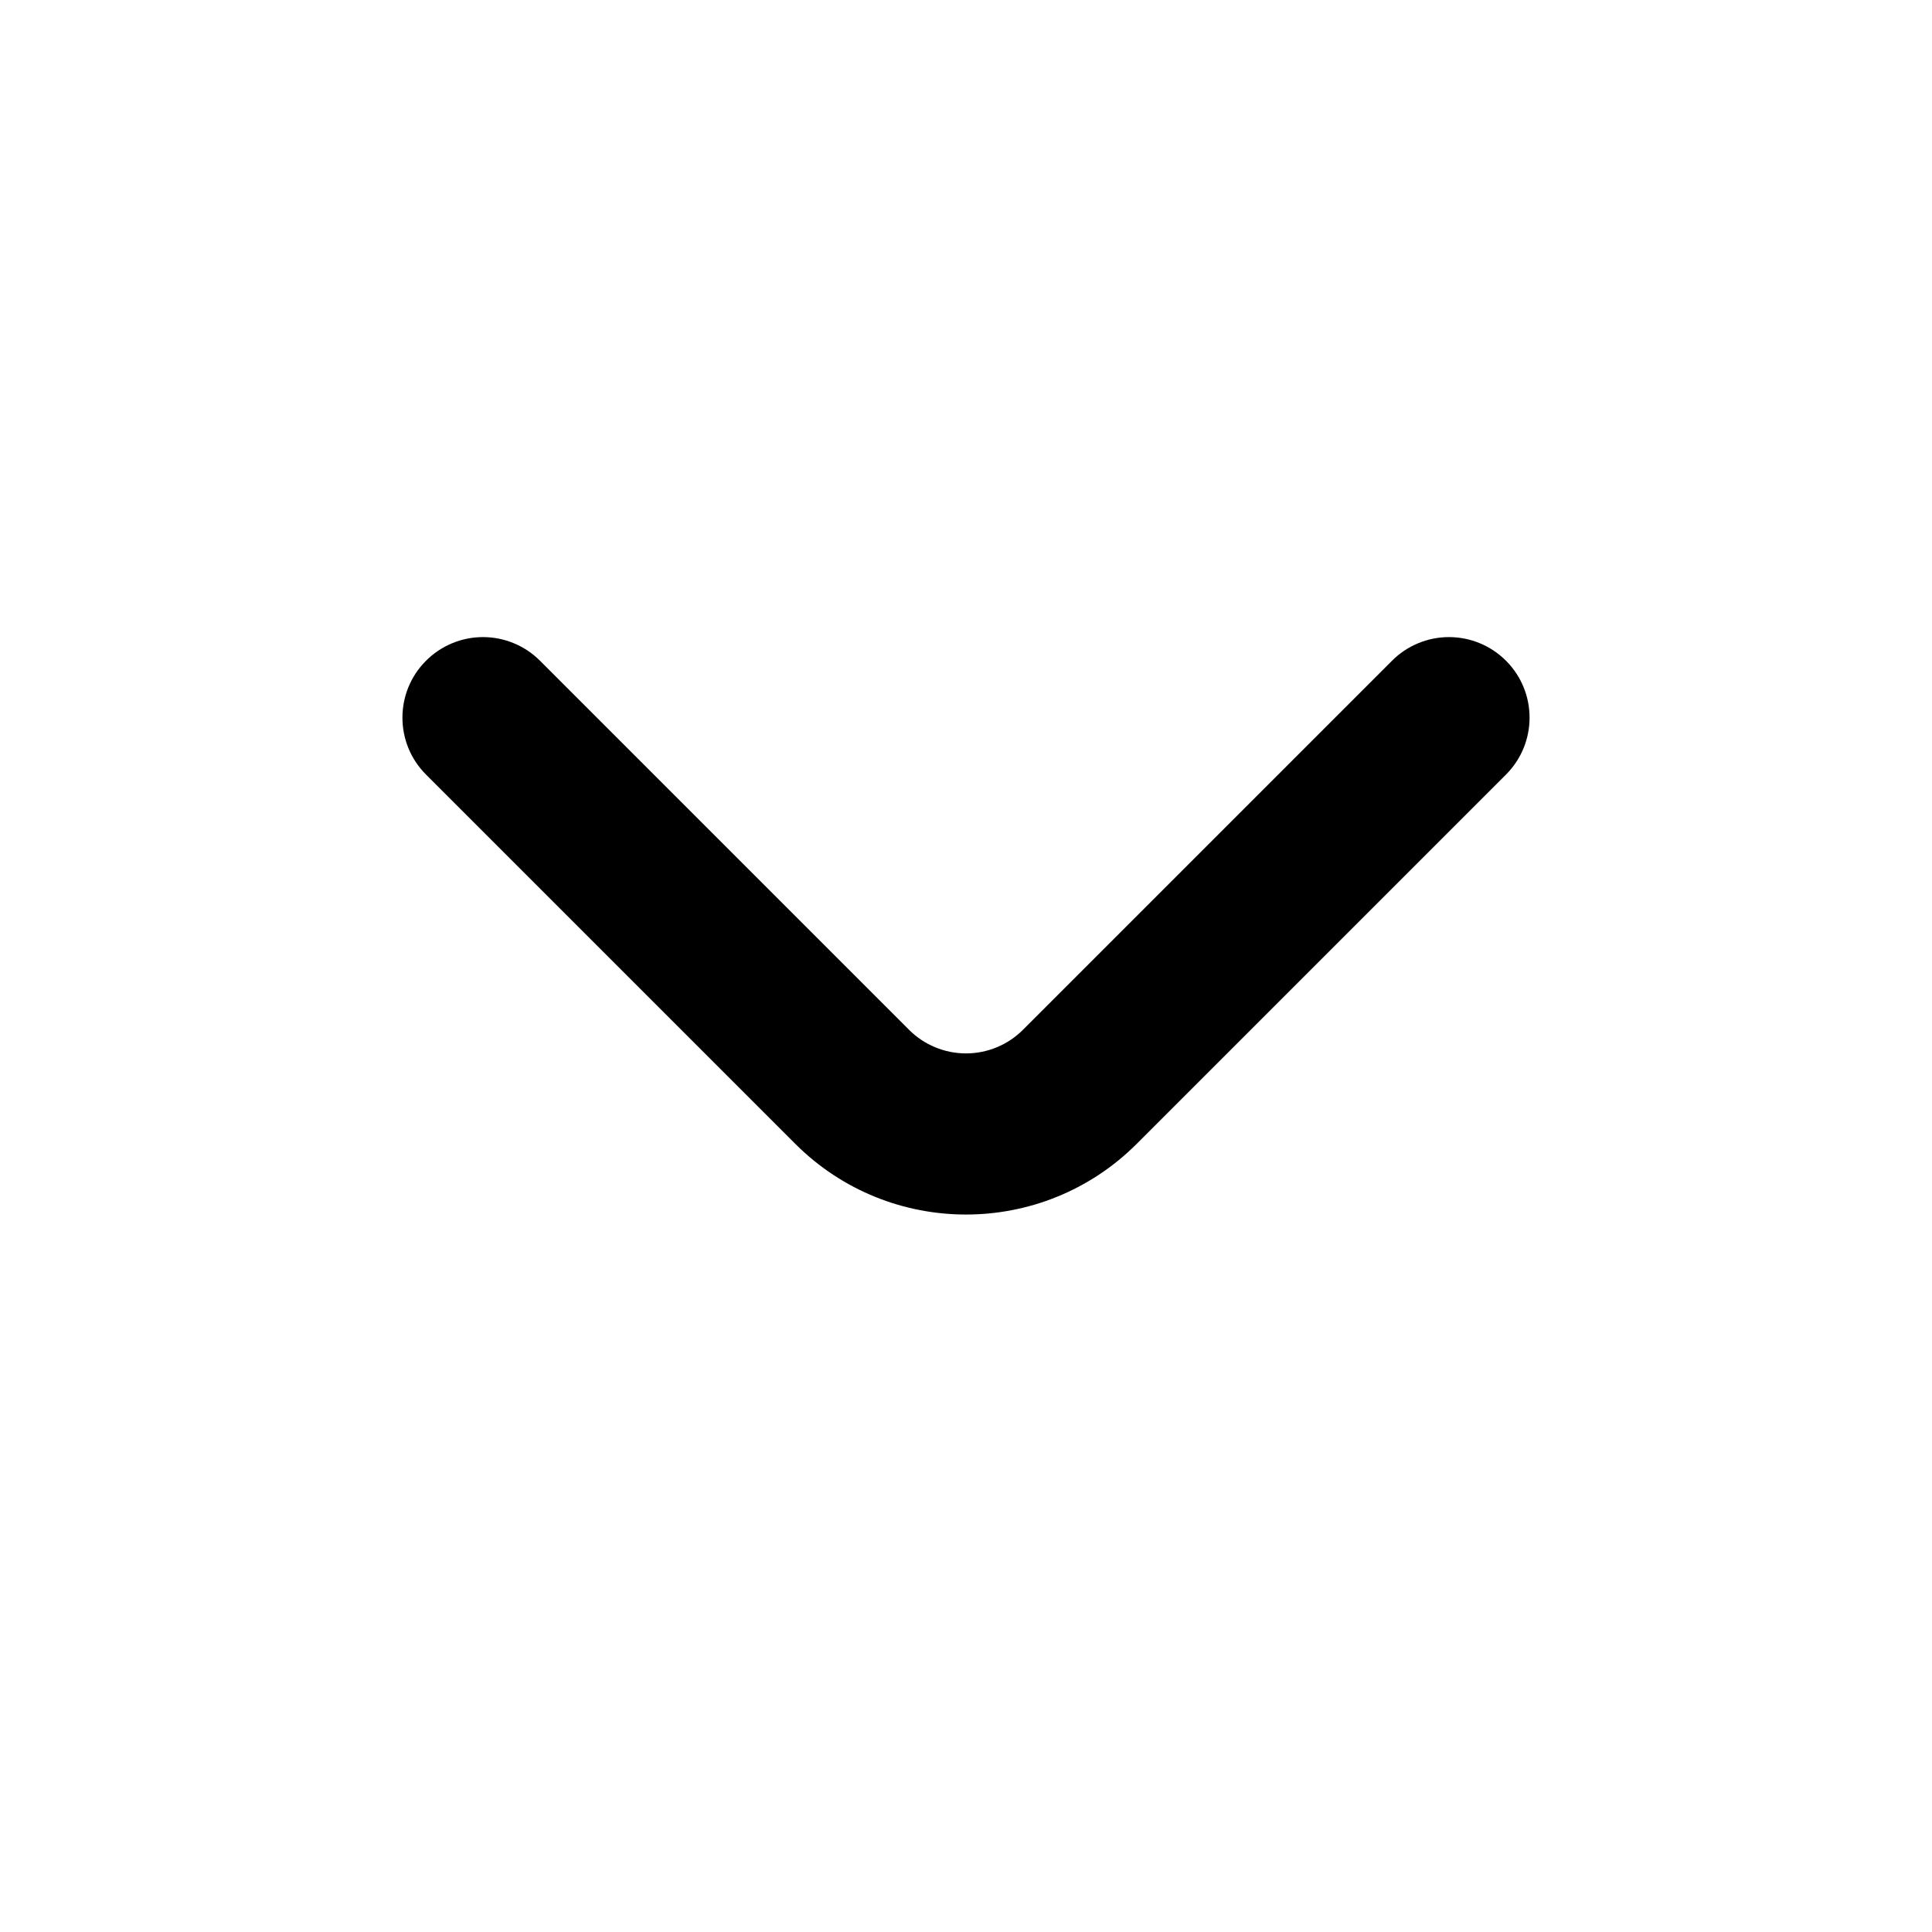
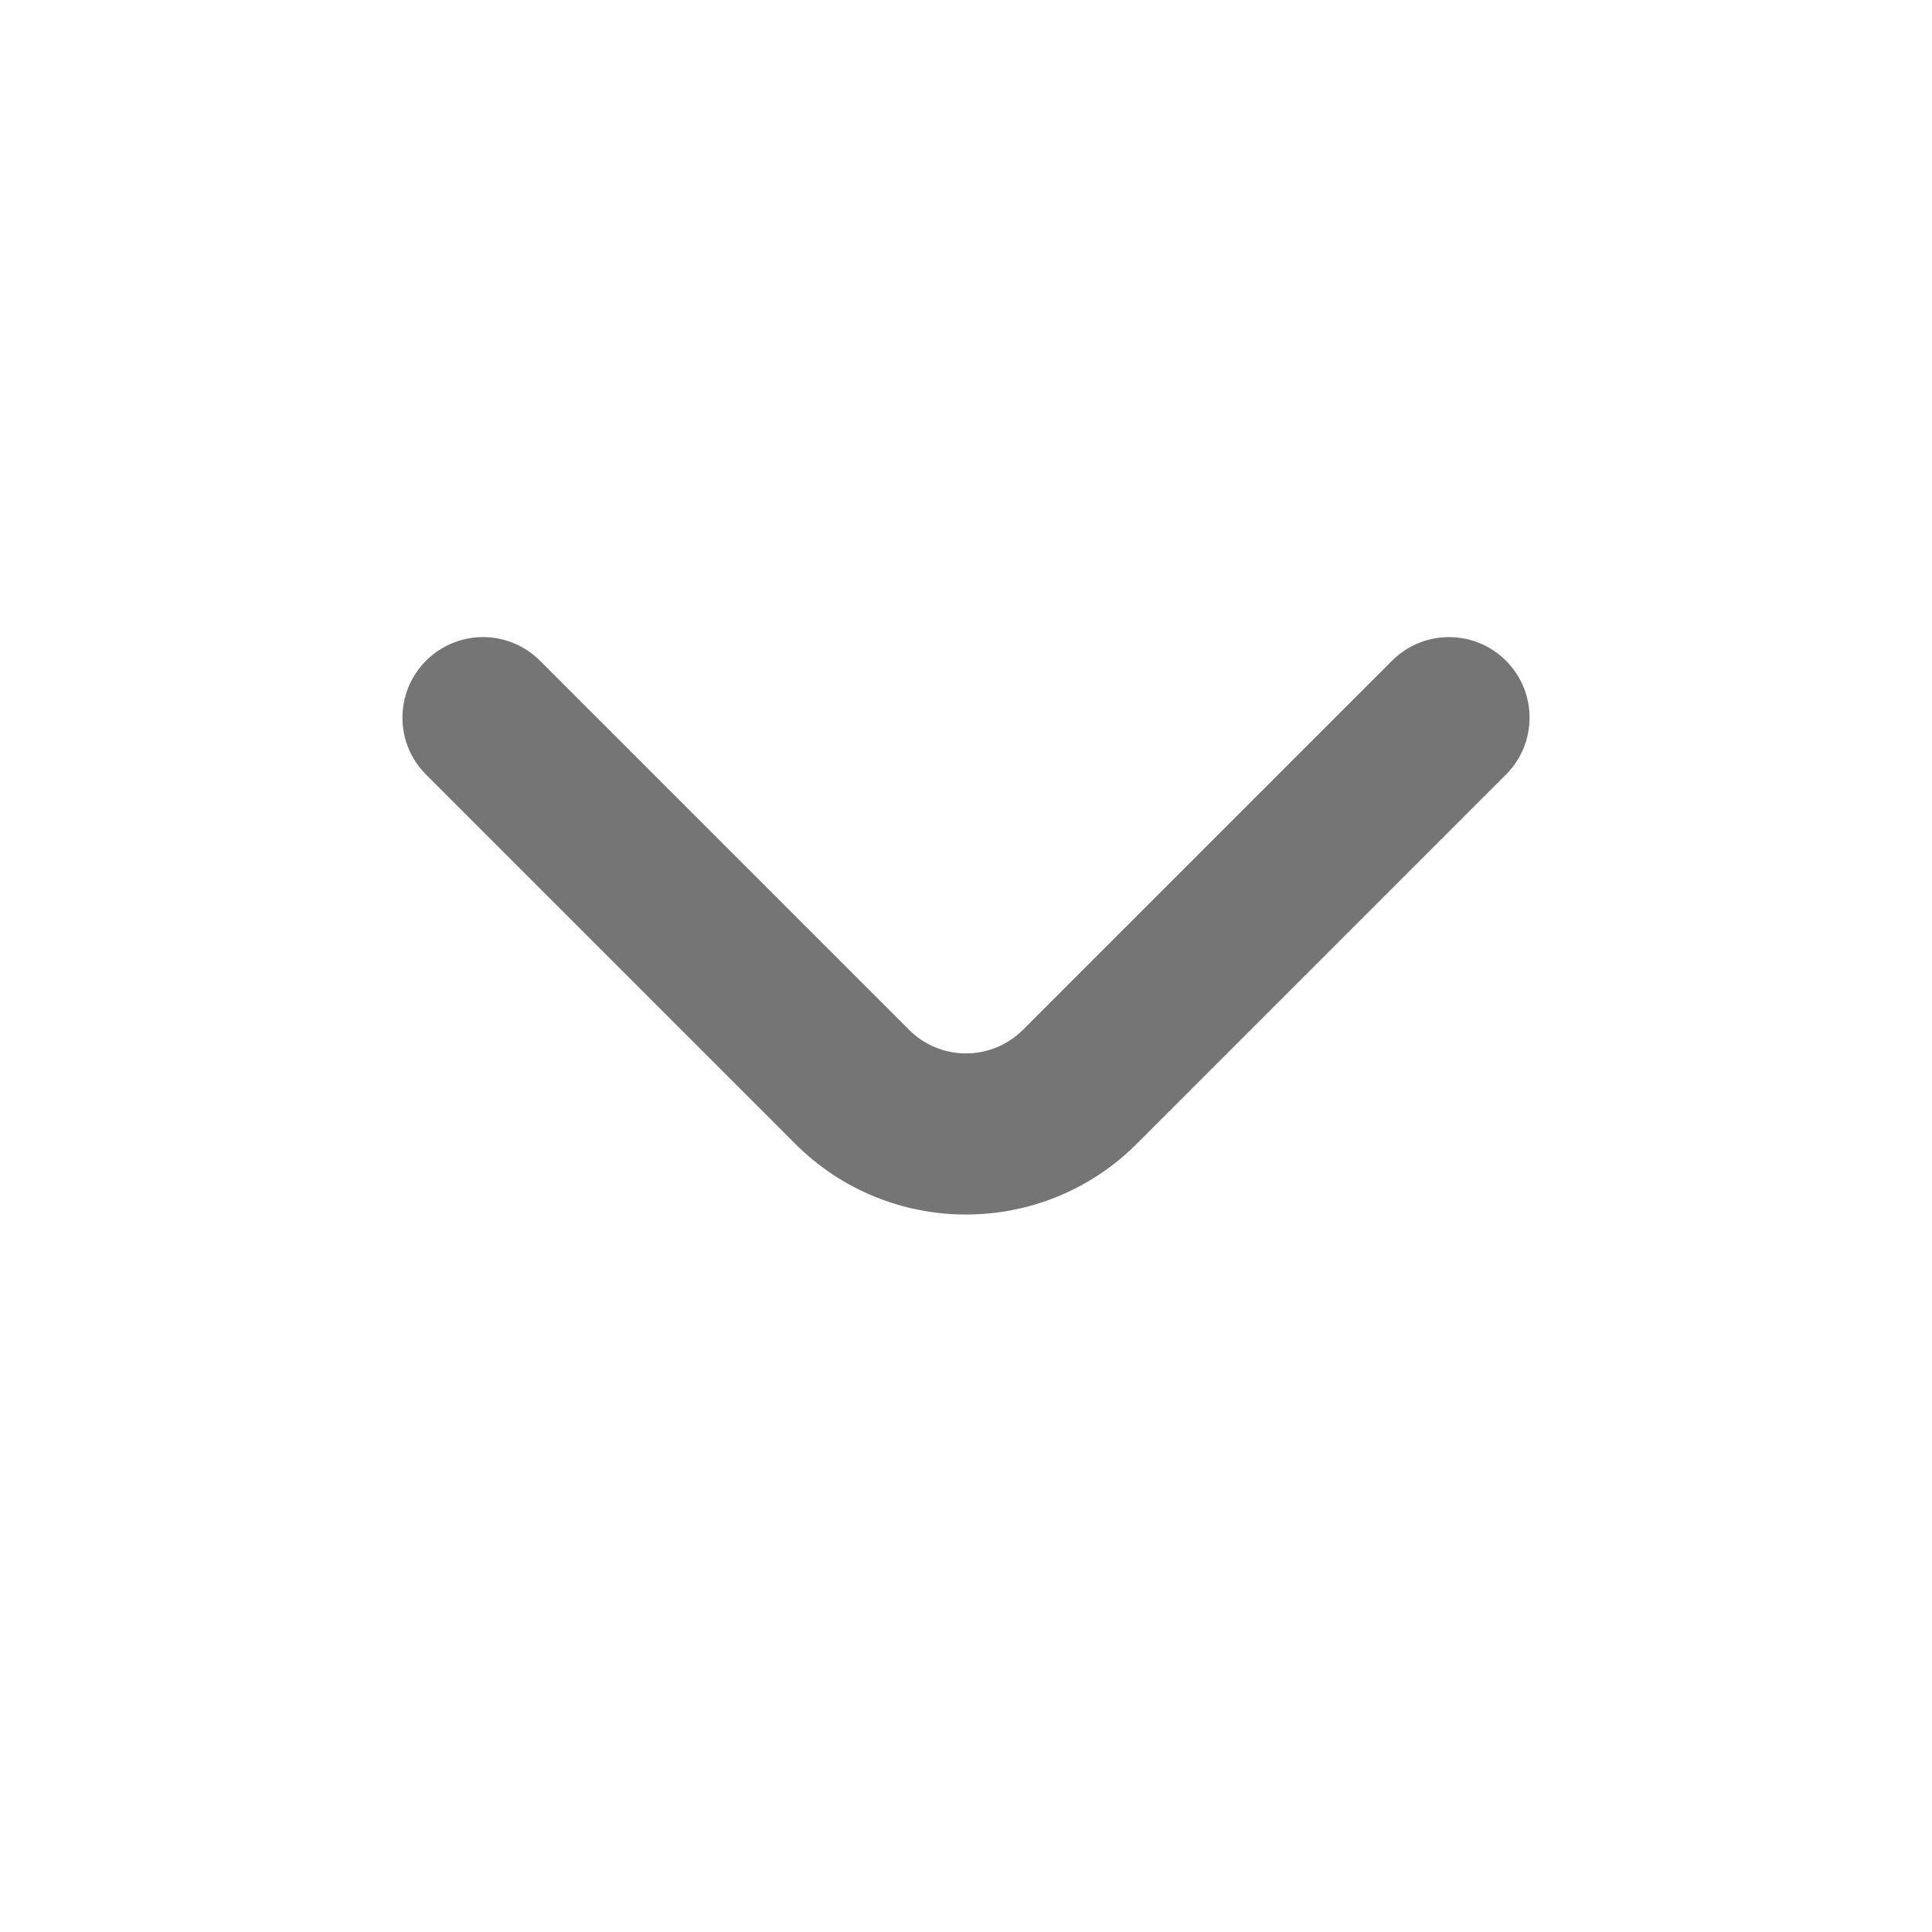
<svg xmlns="http://www.w3.org/2000/svg" id="Outline" viewBox="0 0 24 24" width="512" height="512">
-   <path d="M18.71,8.21a1,1,0,0,0-1.42,0l-4.58,4.58a1,1,0,0,1-1.42,0L6.71,8.21a1,1,0,0,0-1.42,0,1,1,0,0,0,0,1.41l4.59,4.59a3,3,0,0,0,4.24,0l4.59-4.59A1,1,0,0,0,18.71,8.21Z" />
+   <path d="M18.71,8.21a1,1,0,0,0-1.42,0l-4.58,4.58a1,1,0,0,1-1.42,0L6.71,8.21a1,1,0,0,0-1.42,0,1,1,0,0,0,0,1.41l4.59,4.59a3,3,0,0,0,4.24,0l4.59-4.59A1,1,0,0,0,18.71,8.21Z" fill="#757575" />
</svg>
